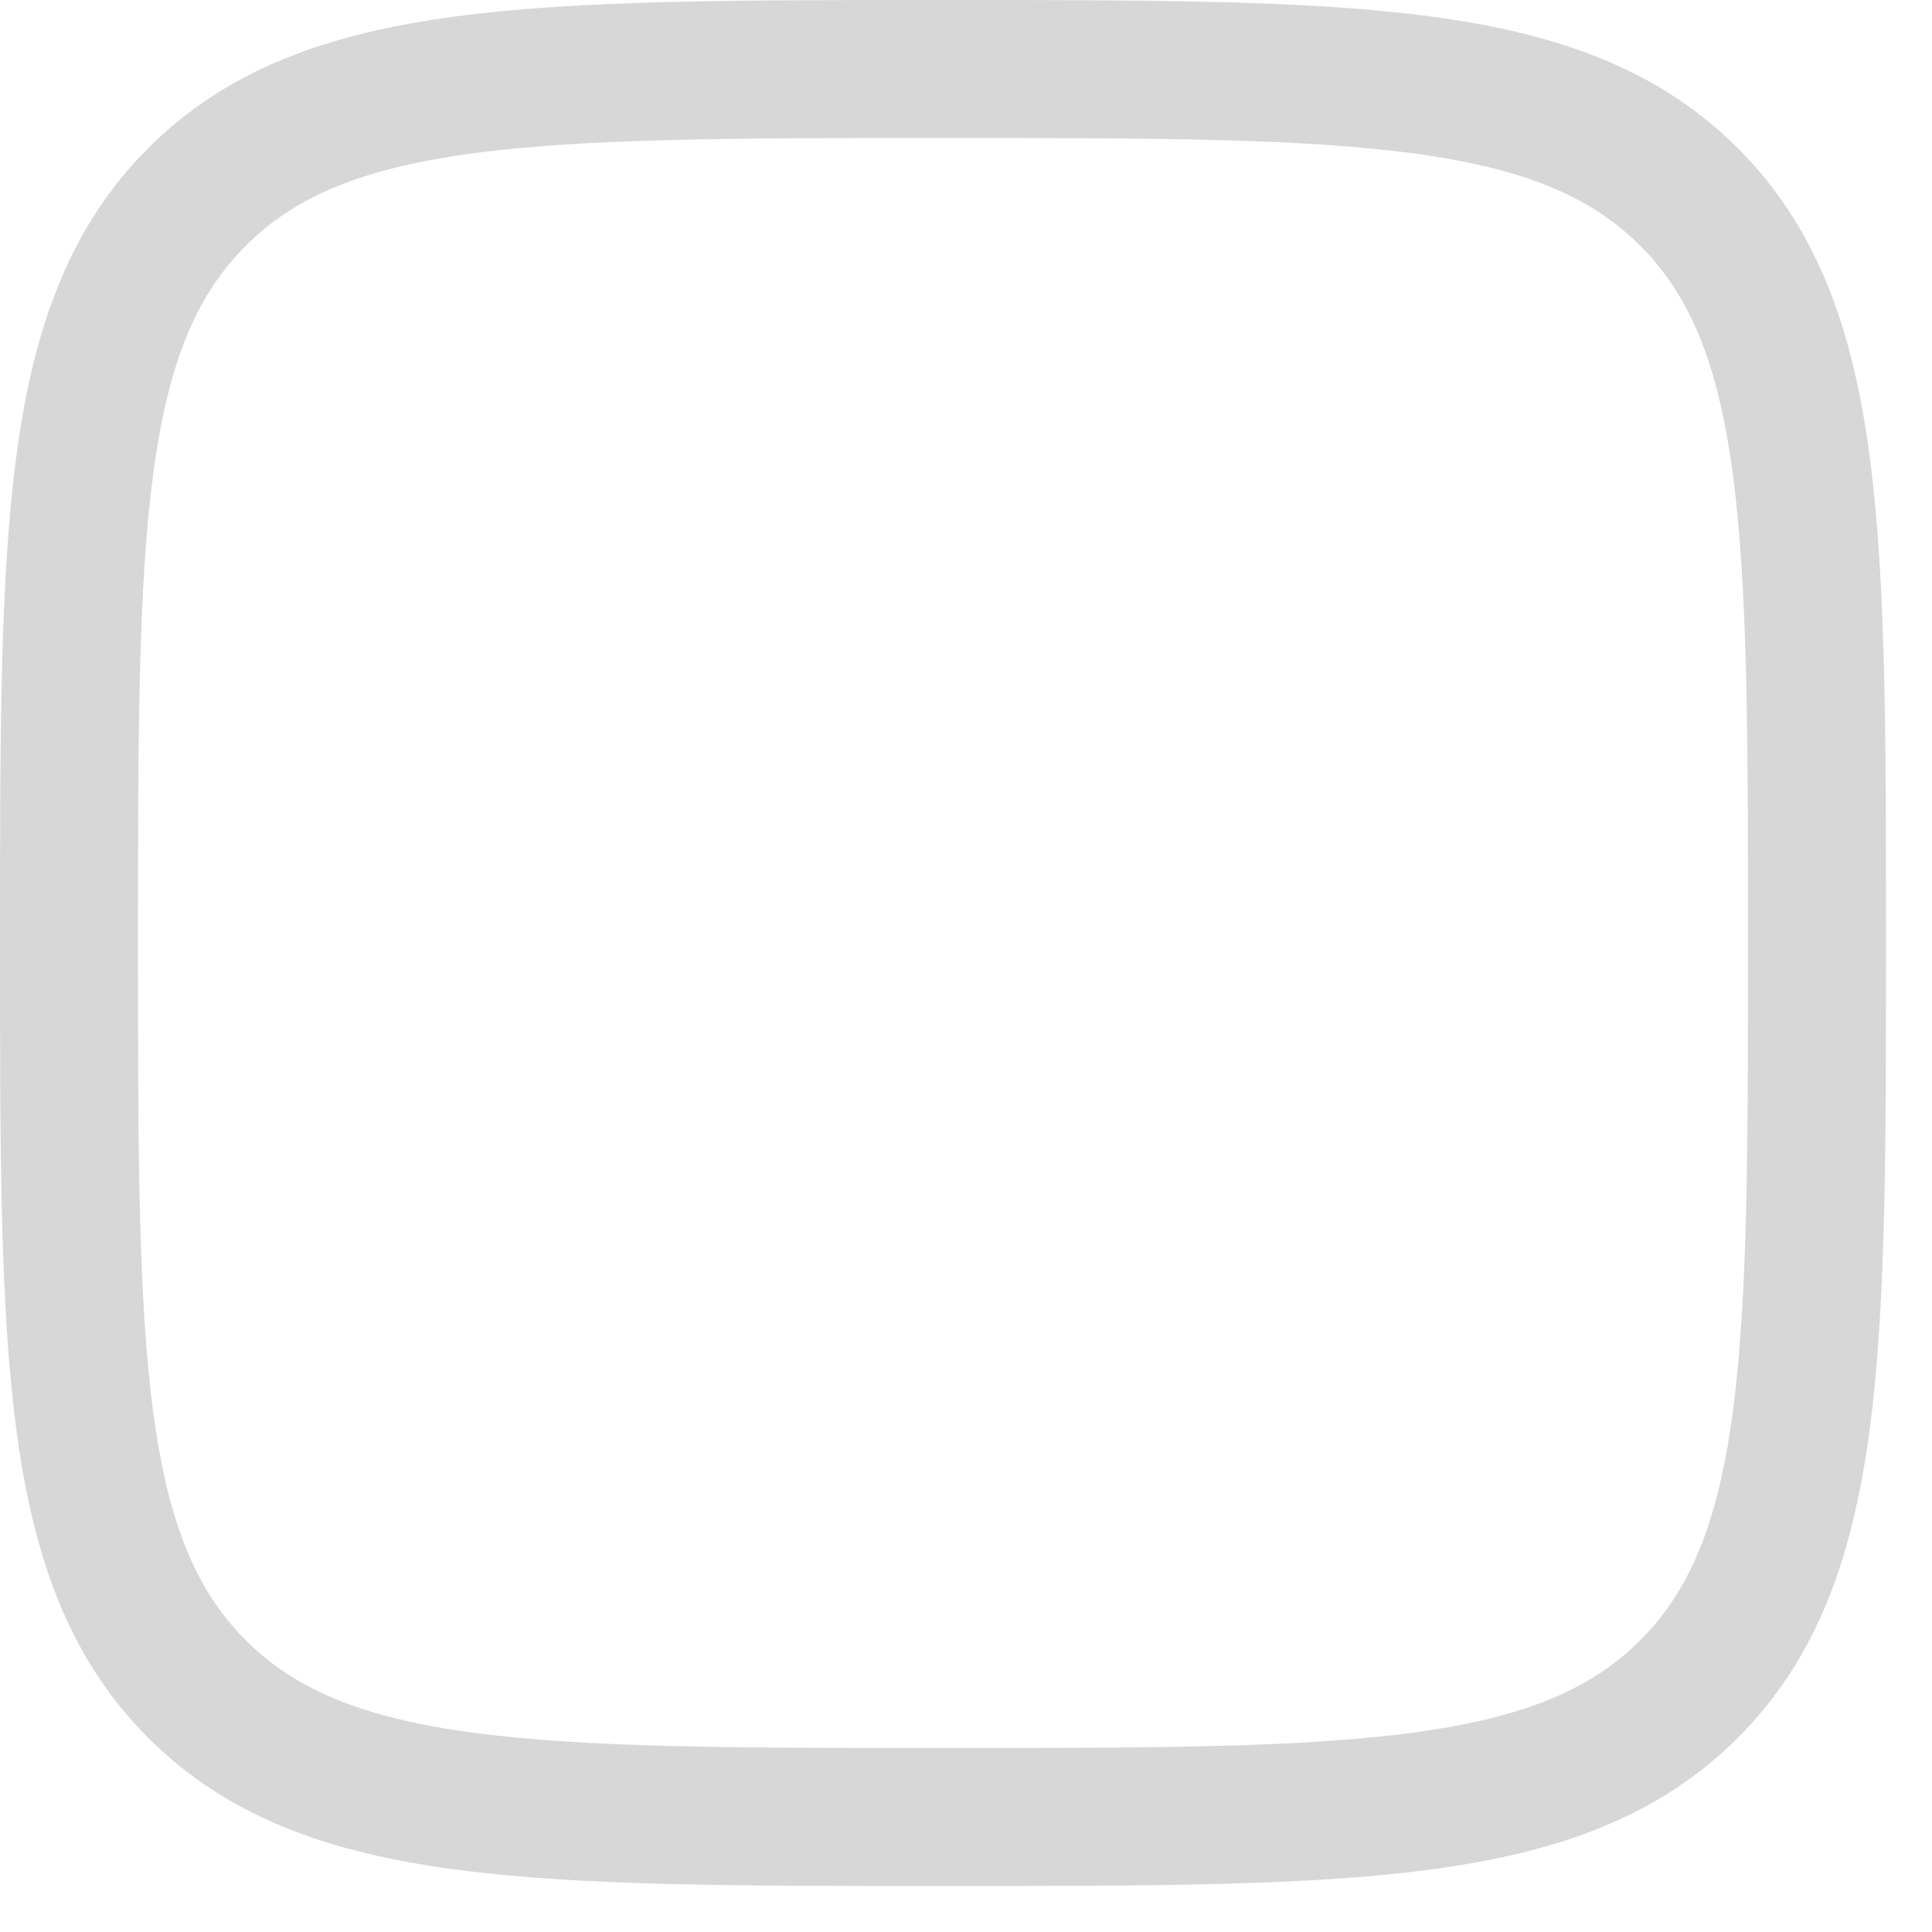
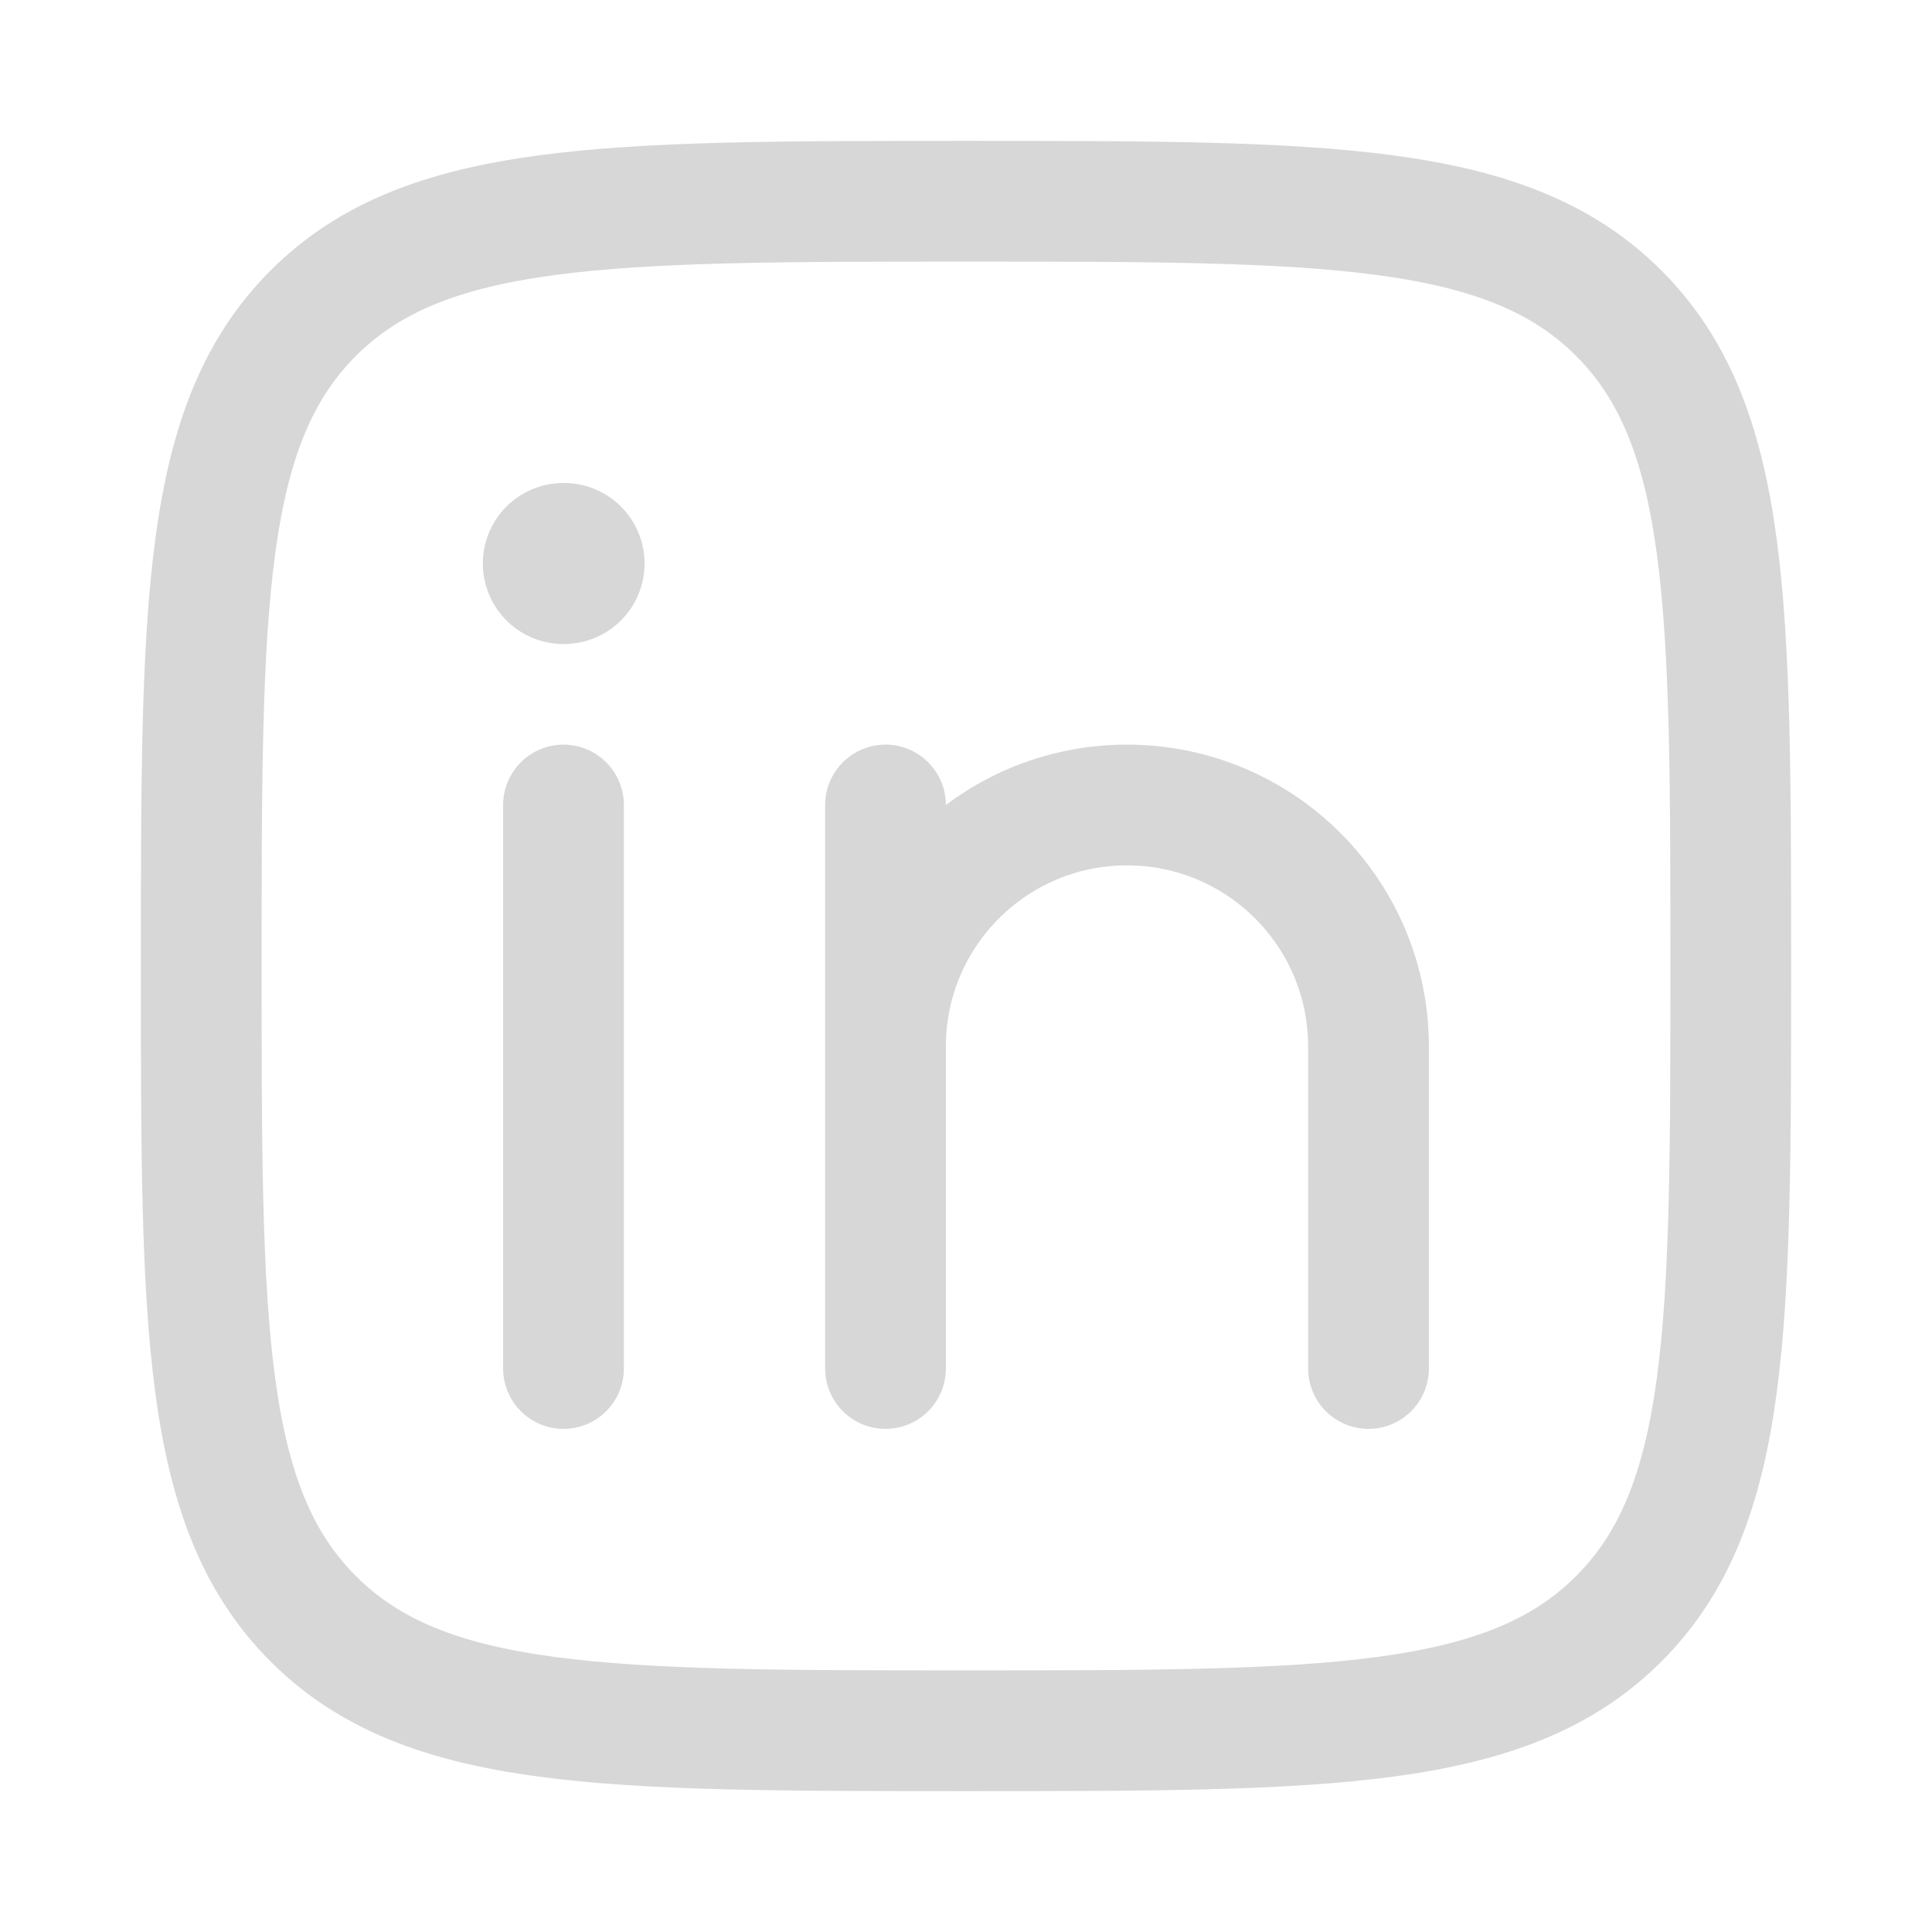
- <svg xmlns="http://www.w3.org/2000/svg" width="21" height="21" viewBox="0 0 21 21" fill="none">
-   <path d="M0.75 10.25C0.75 5.772 0.75 3.532 2.141 2.141C3.532 0.75 5.772 0.75 10.25 0.75C14.728 0.75 16.968 0.75 18.359 2.141C19.75 3.532 19.75 5.772 19.75 10.25C19.75 14.728 19.75 16.968 18.359 18.359C16.968 19.75 14.728 19.75 10.25 19.75C5.772 19.75 3.532 19.75 2.141 18.359C0.75 16.968 0.75 14.728 0.75 10.25Z" stroke="#D7D7D7" stroke-width="1.5" stroke-linejoin="round" />
+ <svg xmlns="http://www.w3.org/2000/svg" width="24" height="24" viewBox="0 0 24 24" fill="none">
+   <path d="M7 10V17" stroke="#D7D7D7" stroke-width="1.5" stroke-linecap="round" stroke-linejoin="round" />
+   <path d="M11 13V17M11 13C11 11.343 12.343 10 14 10C15.657 10 17 11.343 17 13V17M11 13V10" stroke="#D7D7D7" stroke-width="1.5" stroke-linecap="round" stroke-linejoin="round" />
+   <path d="M7.007 7H6.998" stroke="#D7D7D7" stroke-width="2" stroke-linecap="round" stroke-linejoin="round" />
+   <path d="M2.5 12C2.5 7.522 2.5 5.282 3.891 3.891C5.282 2.5 7.522 2.5 12 2.5C16.478 2.5 18.718 2.5 20.109 3.891C21.5 5.282 21.5 7.522 21.5 12C21.5 16.478 21.5 18.718 20.109 20.109C18.718 21.5 16.478 21.5 12 21.5C7.522 21.5 5.282 21.5 3.891 20.109C2.5 18.718 2.5 16.478 2.5 12Z" stroke="#D7D7D7" stroke-width="1.5" stroke-linejoin="round" />
</svg>
